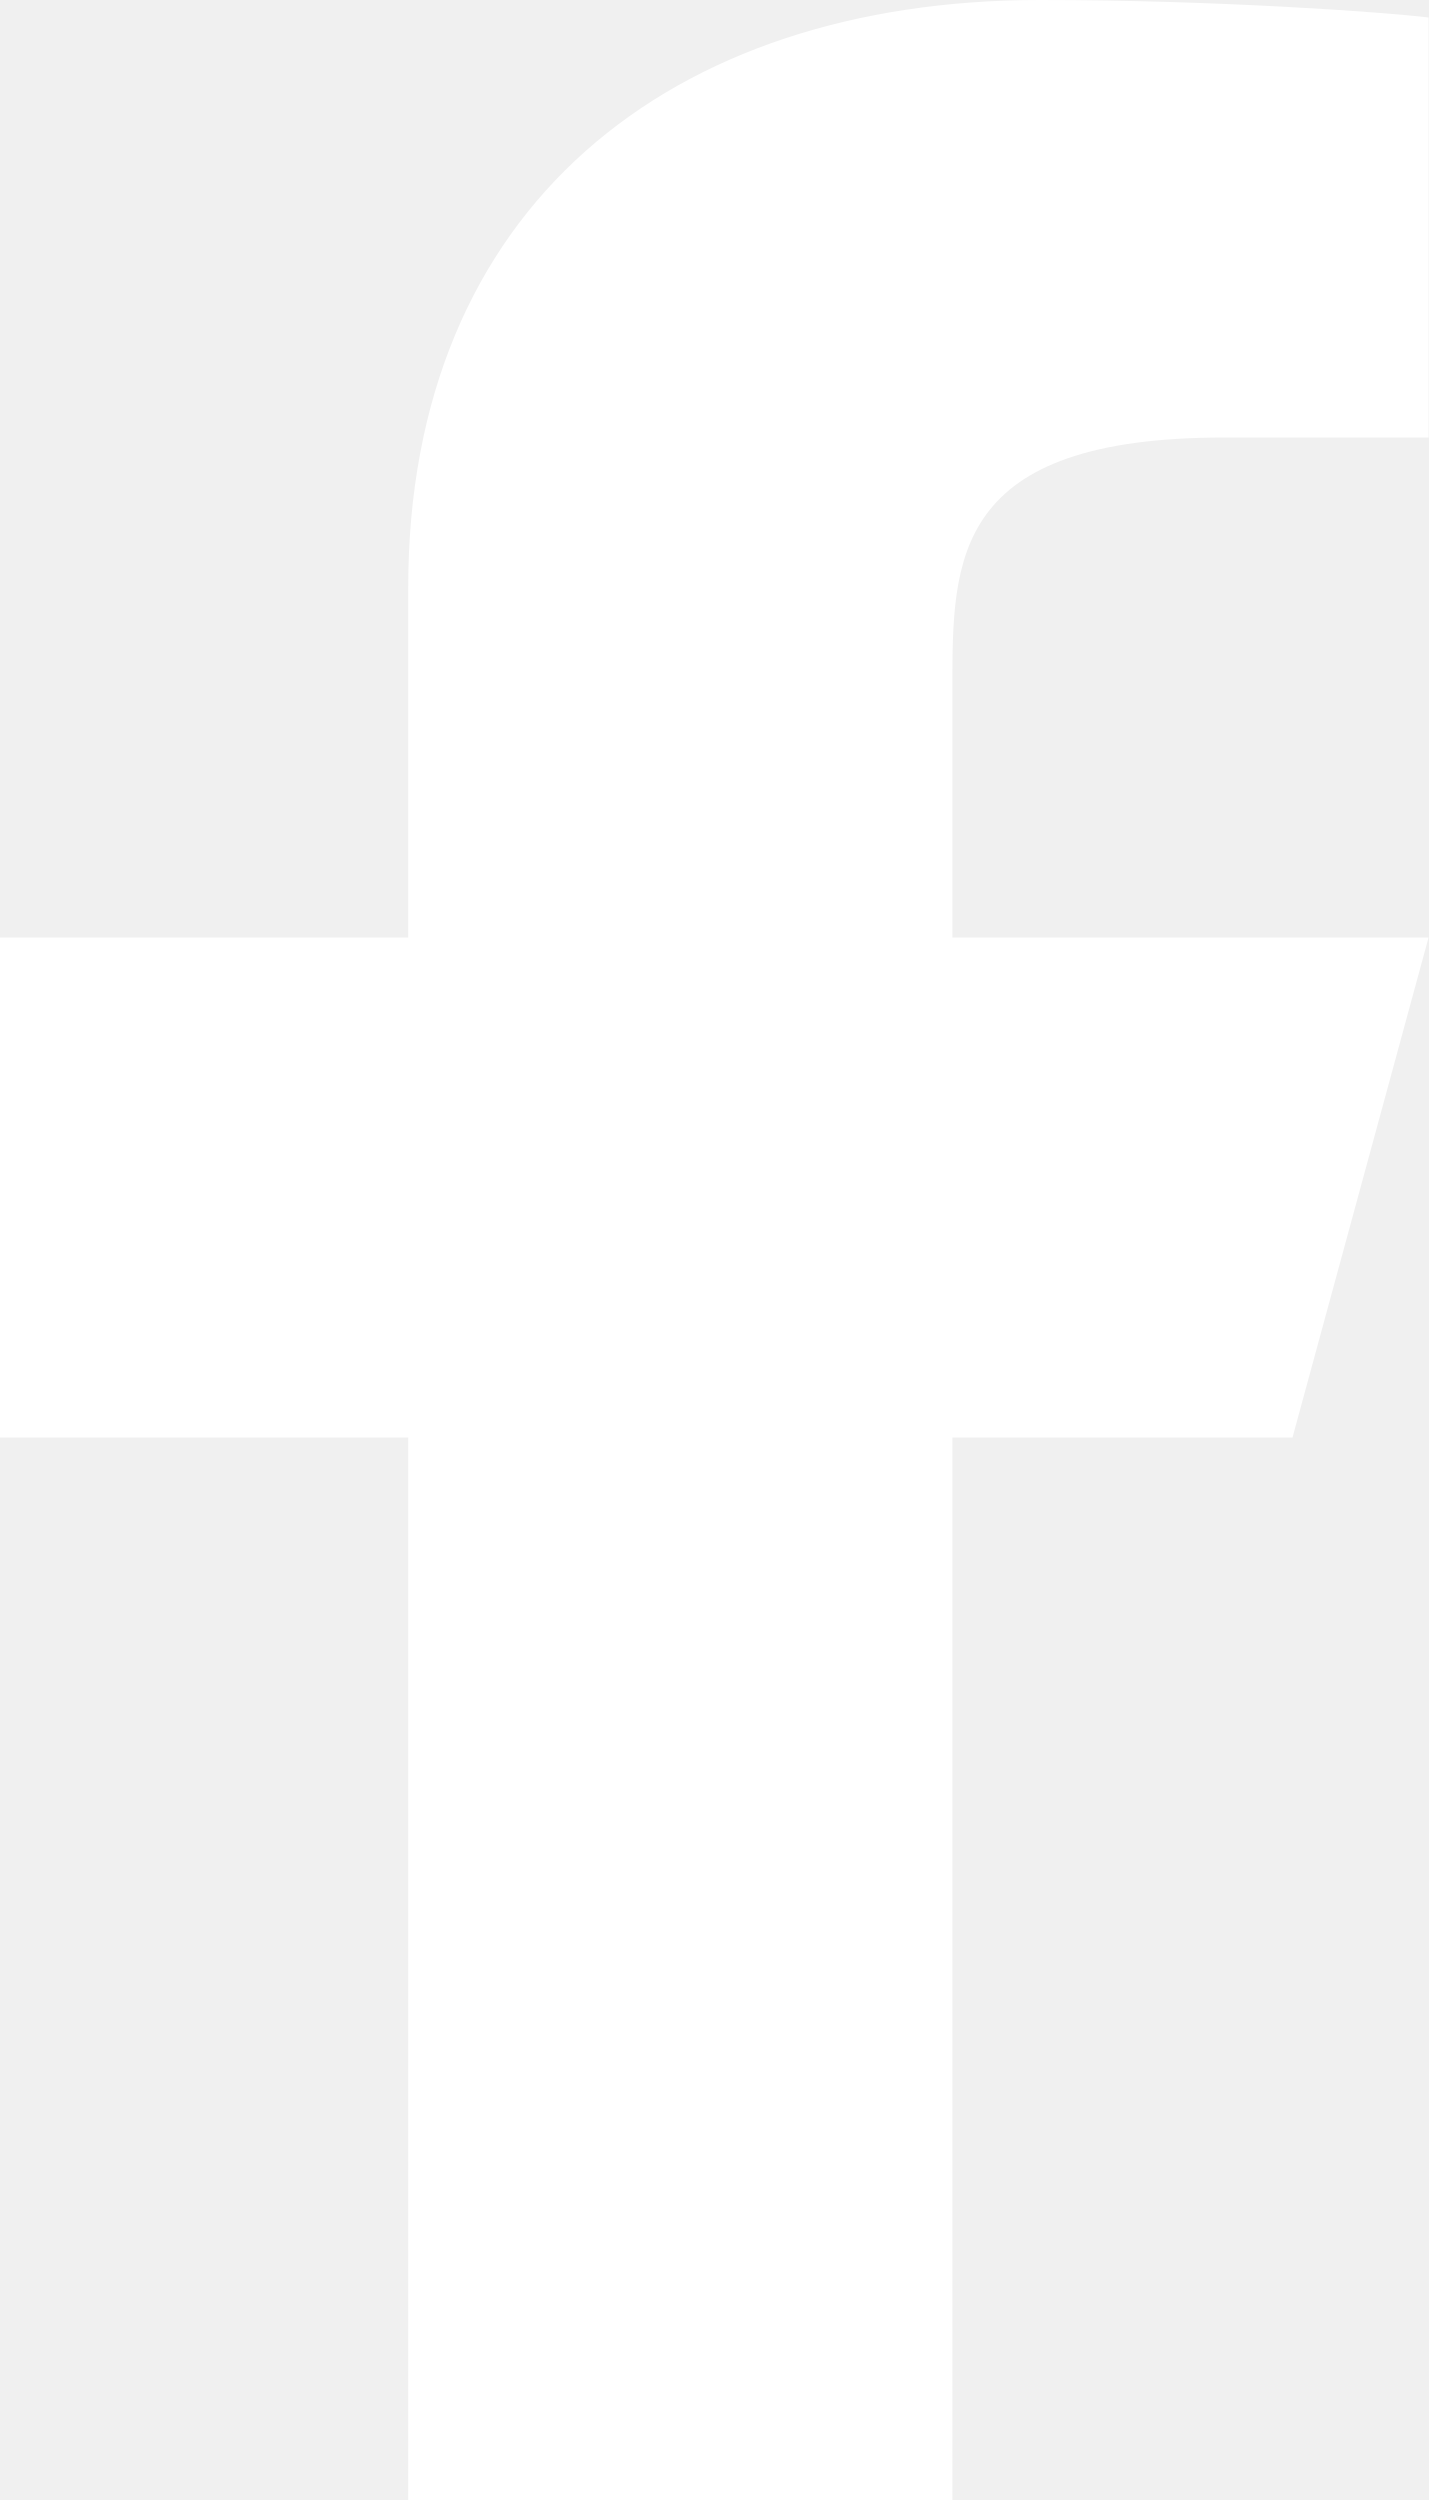
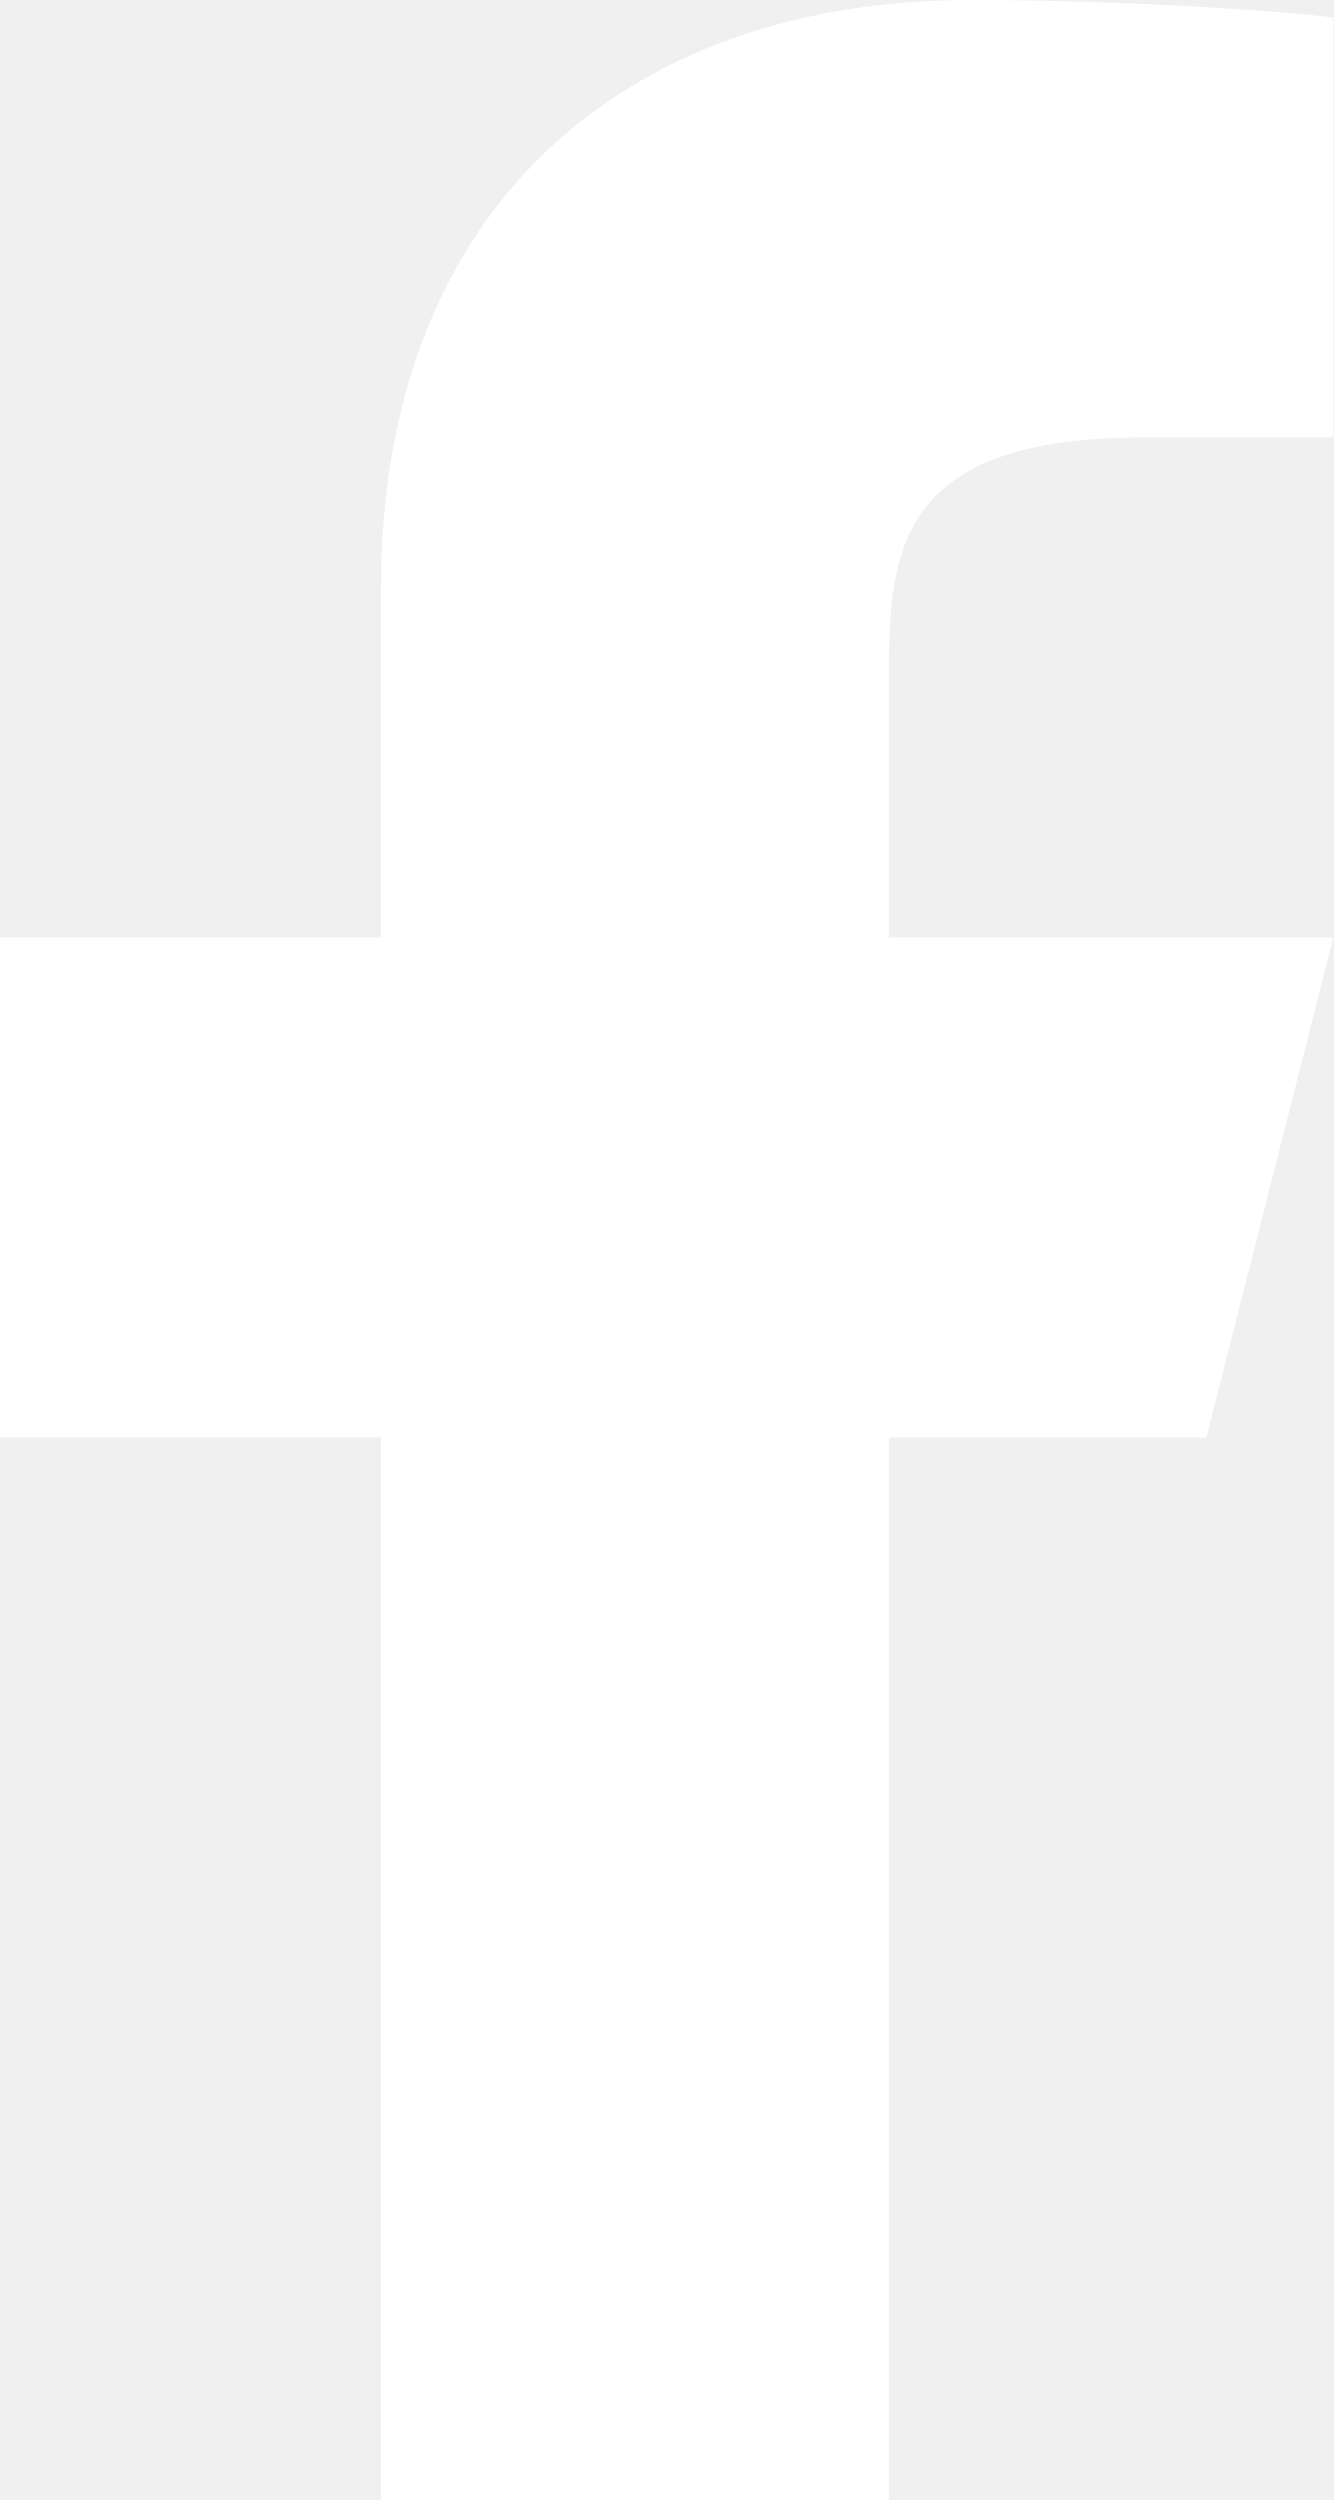
- <svg xmlns="http://www.w3.org/2000/svg" width="12" height="21" viewBox="0 0 12 21" fill="none">
-   <path d="M8 12.075H10.857L12 7.875H8V5.775C8 4.694 8 3.675 10.286 3.675H12V0.147C11.627 0.102 10.221 0 8.735 0C5.632 0 3.429 1.74 3.429 4.935V7.875H0V12.075H3.429V21H8V12.075Z" fill="white" />
+ <svg xmlns="http://www.w3.org/2000/svg" width="8" height="15" viewBox="0 0 8 15" fill="none">
+   <path d="M5.333 8.625H7.238L8 5.625H5.333V4.125C5.333 3.353 5.333 2.625 6.857 2.625H8V0.105C7.752 0.073 6.814 0 5.823 0C3.755 0 2.286 1.243 2.286 3.525V5.625H0V8.625H2.286V15H5.333V8.625Z" fill="white" />
</svg>
